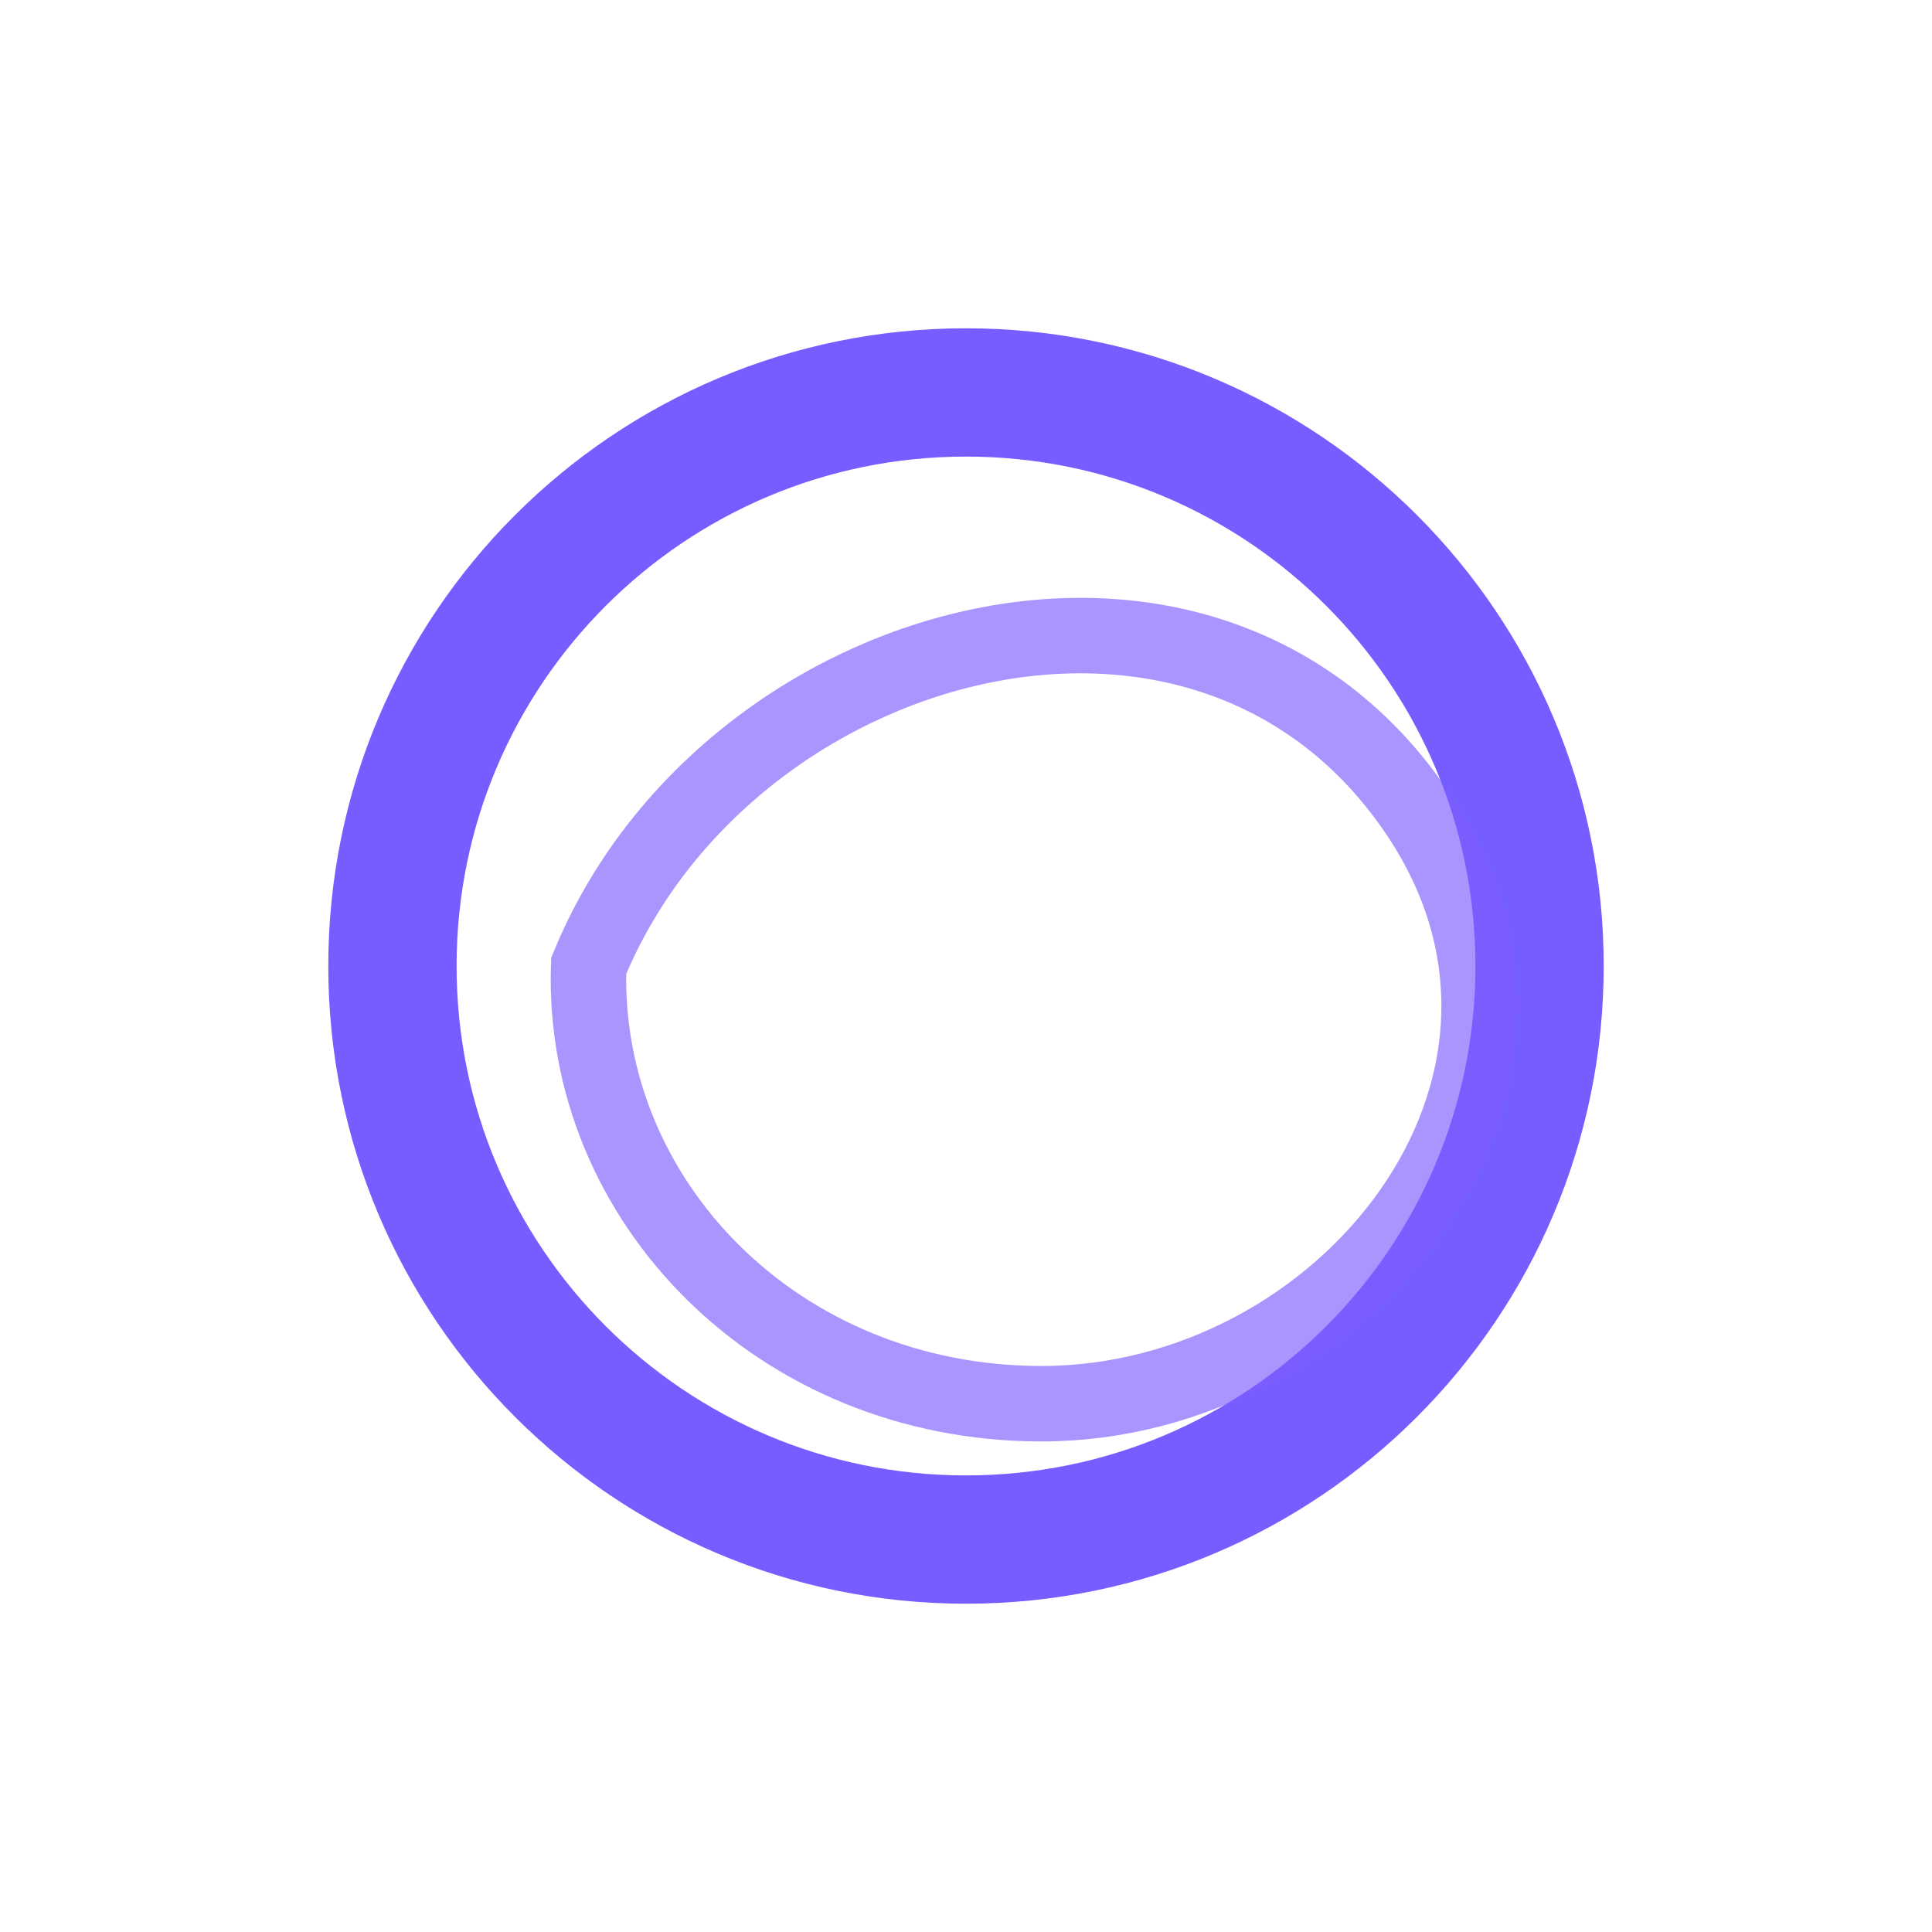
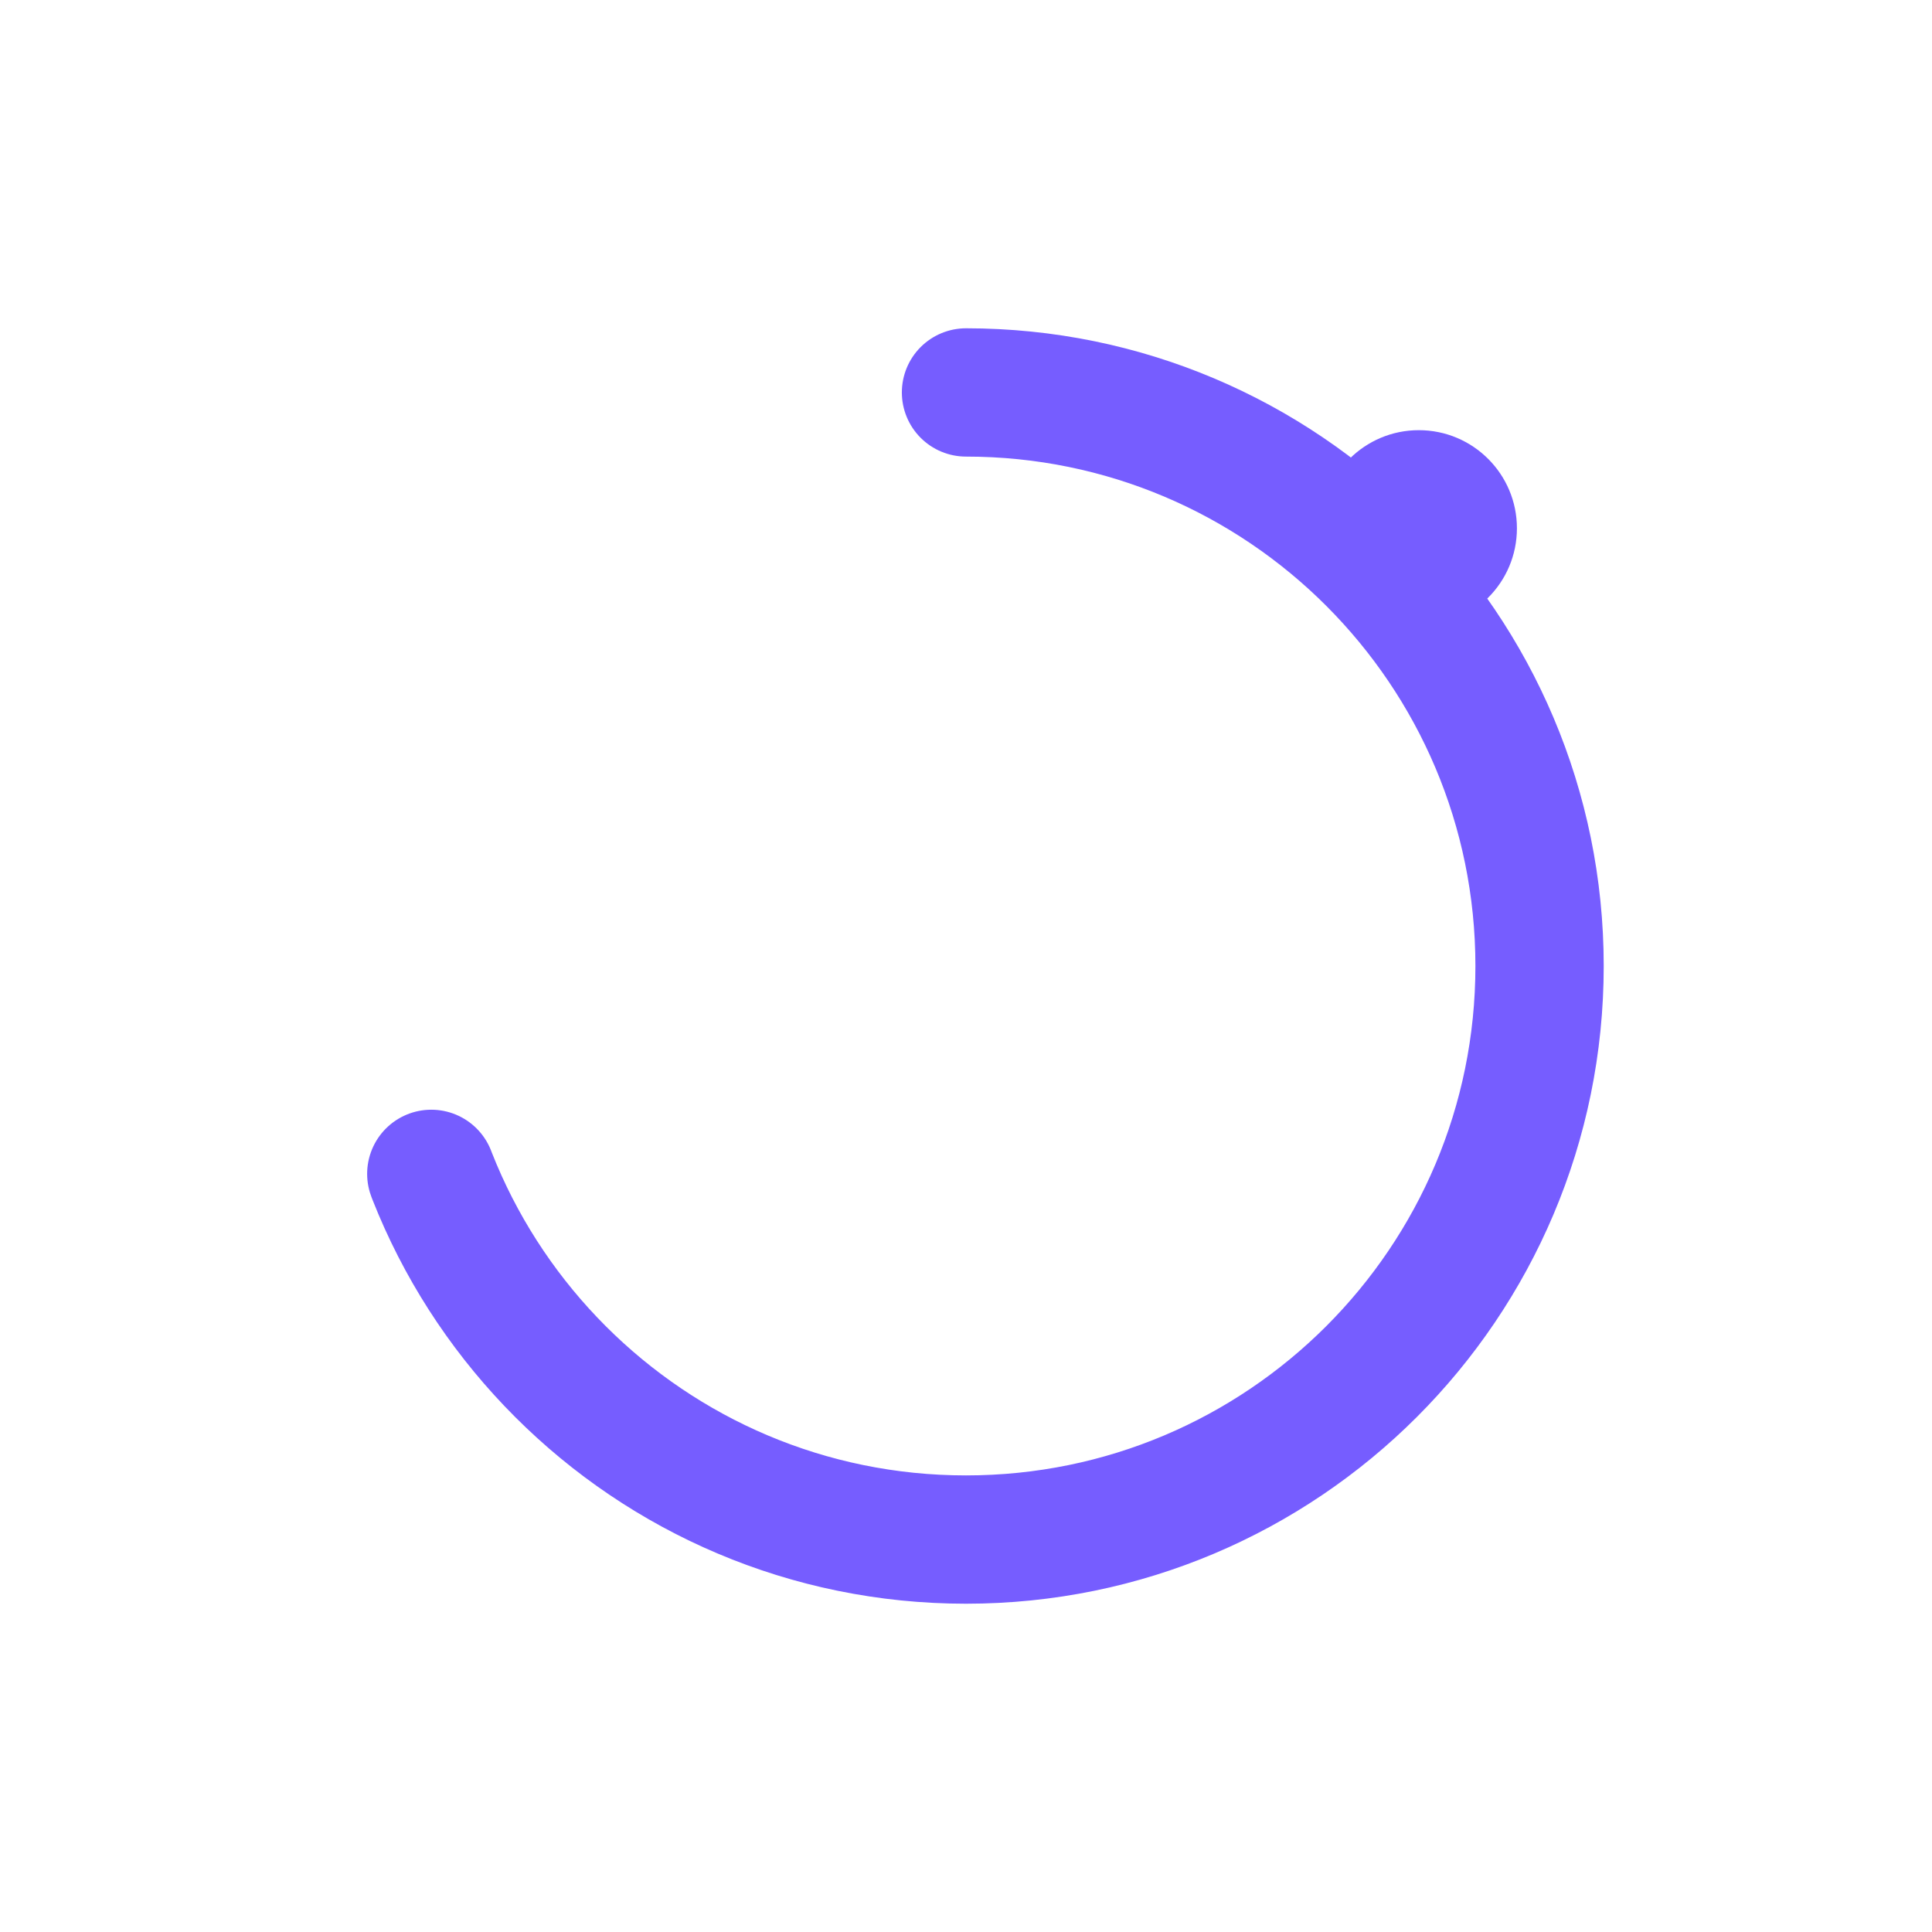
<svg xmlns="http://www.w3.org/2000/svg" width="256" height="256" viewBox="0 0 256 256" role="img" aria-label="POCK working activity orb">
  <defs>
    <linearGradient id="g" x1="40" y1="216" x2="216" y2="40">
      <stop stop-color="#3D63FF" />
      <stop offset=".55" stop-color="#7C5CFF" />
      <stop offset="1" stop-color="#22D3EE" />
    </linearGradient>
  </defs>
-   <circle cx="128" cy="128" r="76" fill="none" stroke="url(#g)" stroke-width="17" />
-   <path d="M78 128c18-44 82-62 110-20 24 36-10 78-50 78-35 0-61-27-60-58Z" fill="none" stroke="#7C5CFF" stroke-width="10" opacity=".65" />
+   <circle cx="128" cy="128" r="76" fill="none" stroke="url(#g)" stroke-width="17" stroke-linecap="round" stroke-dasharray="330 148" transform="rotate(-90 128 128)" />
+   <circle cx="188" cy="70" r="13" fill="url(#g)" />
</svg>
